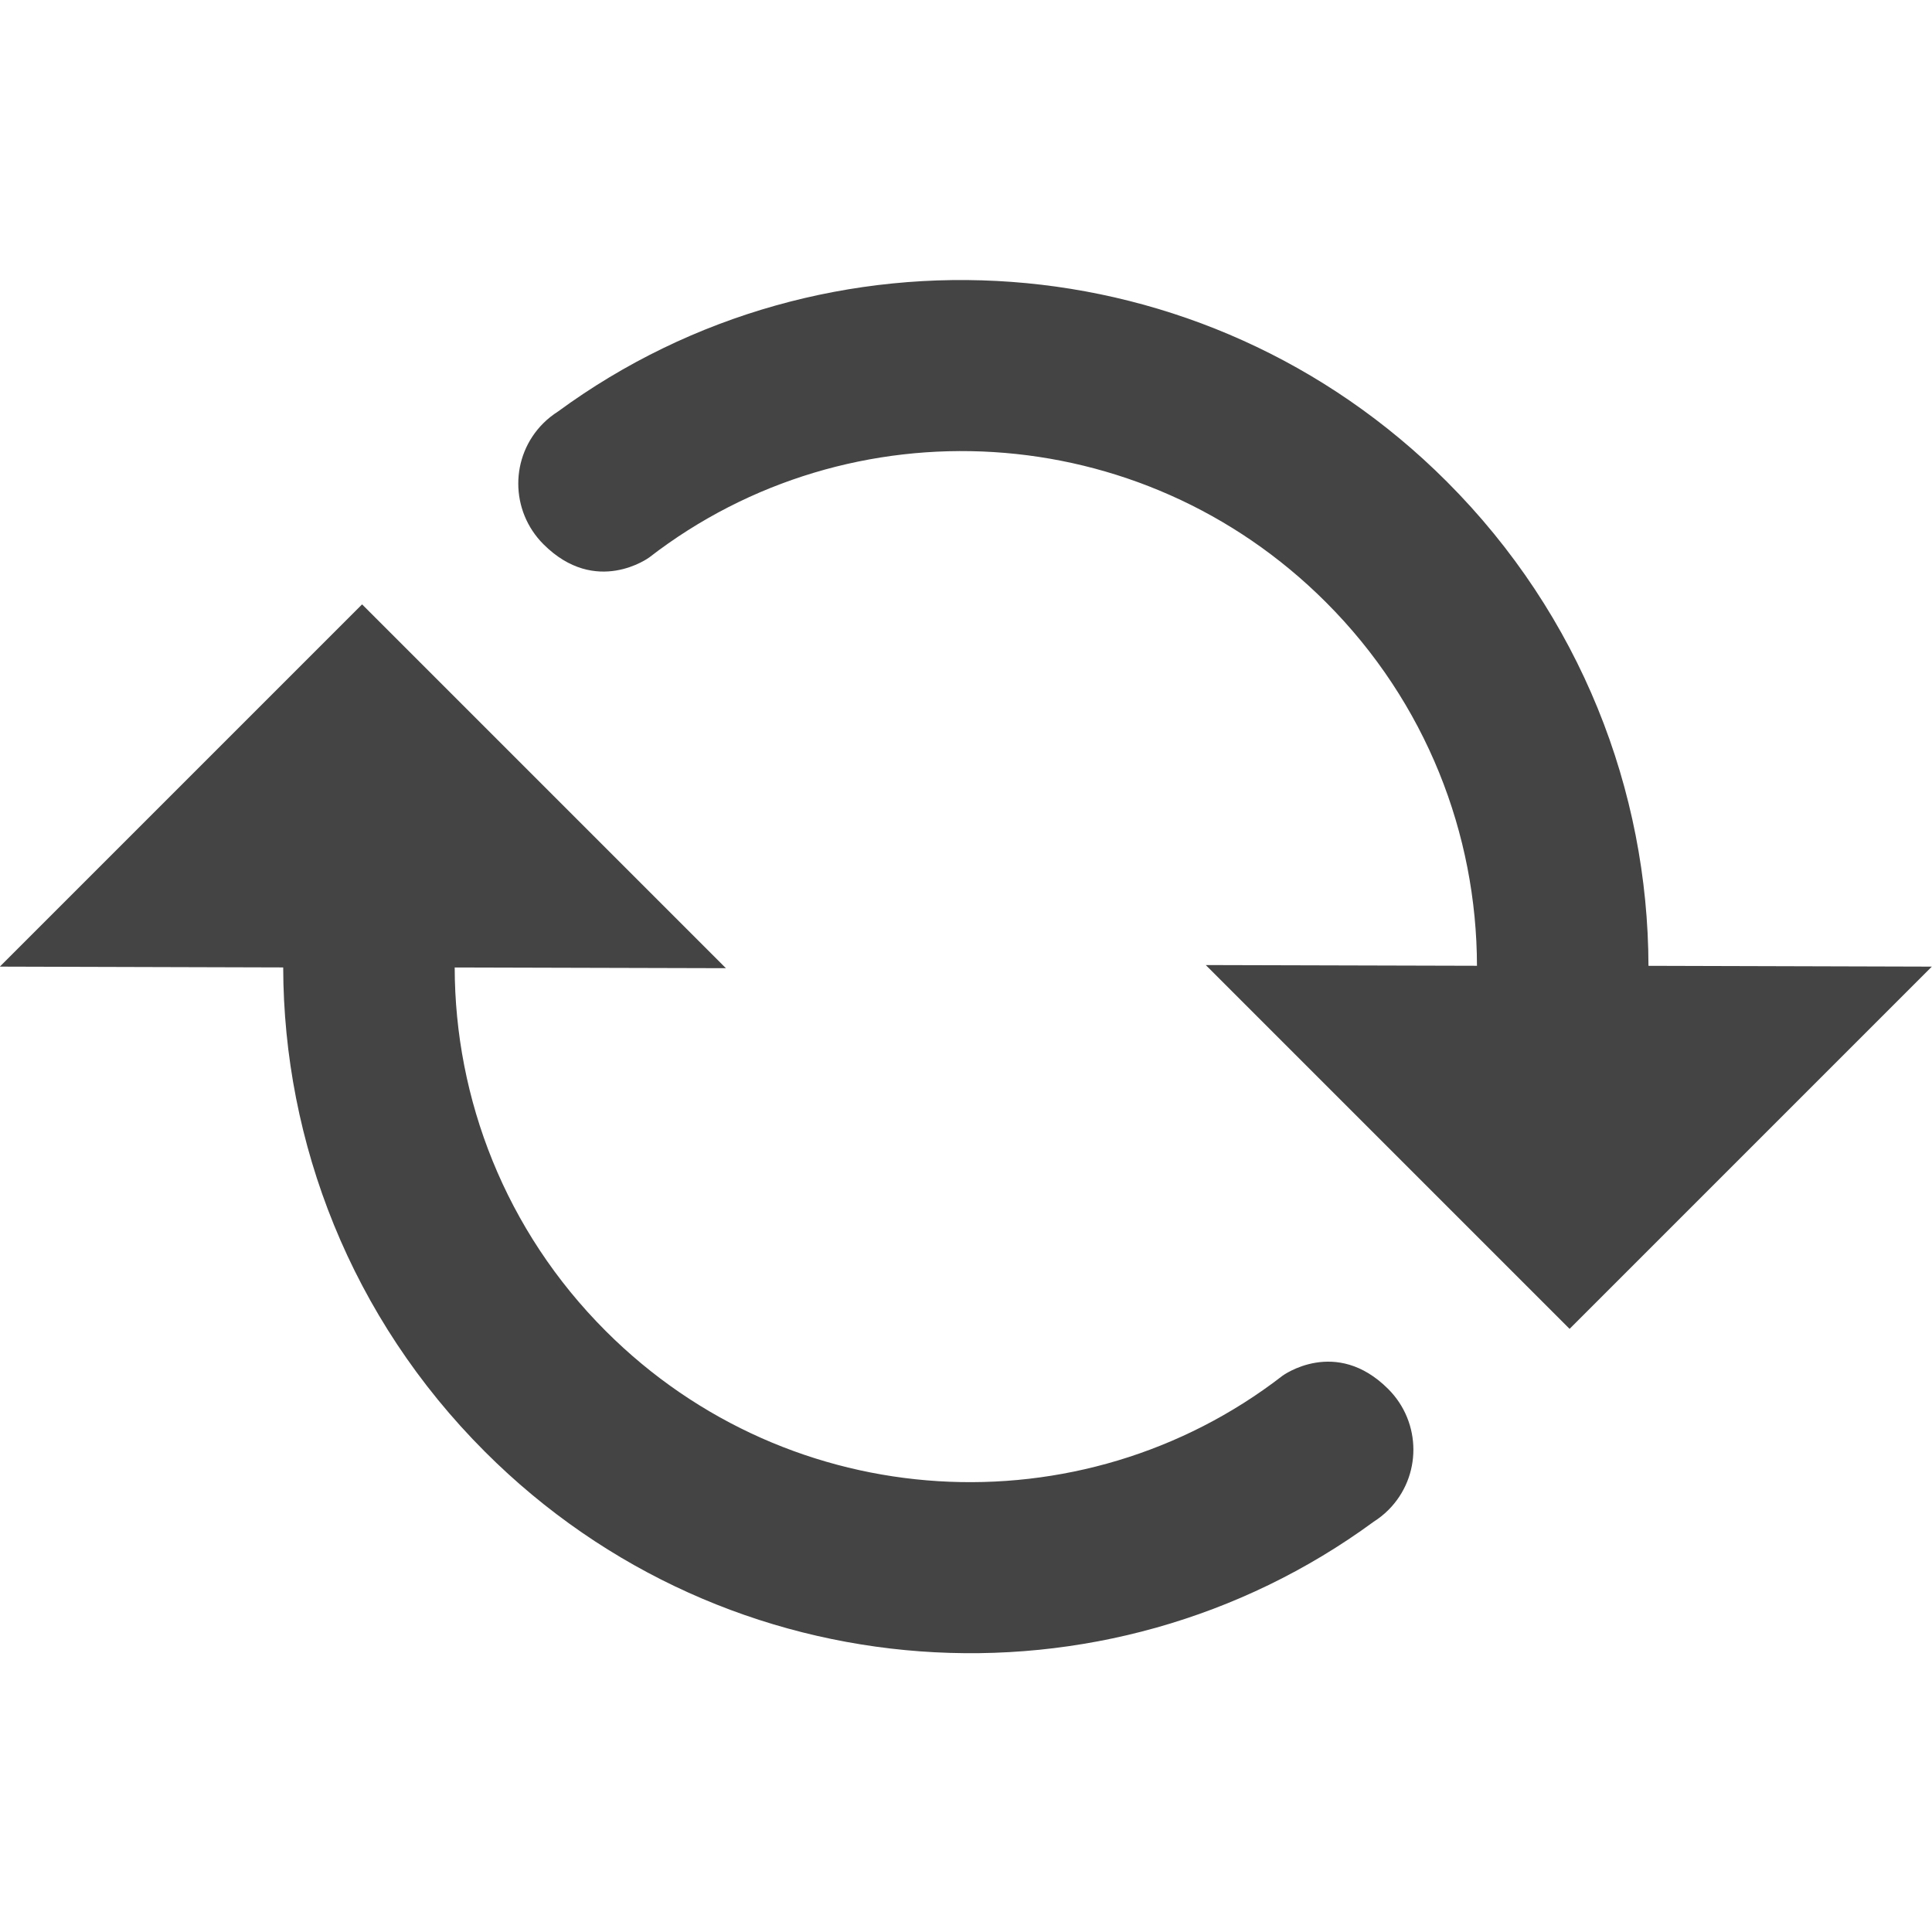
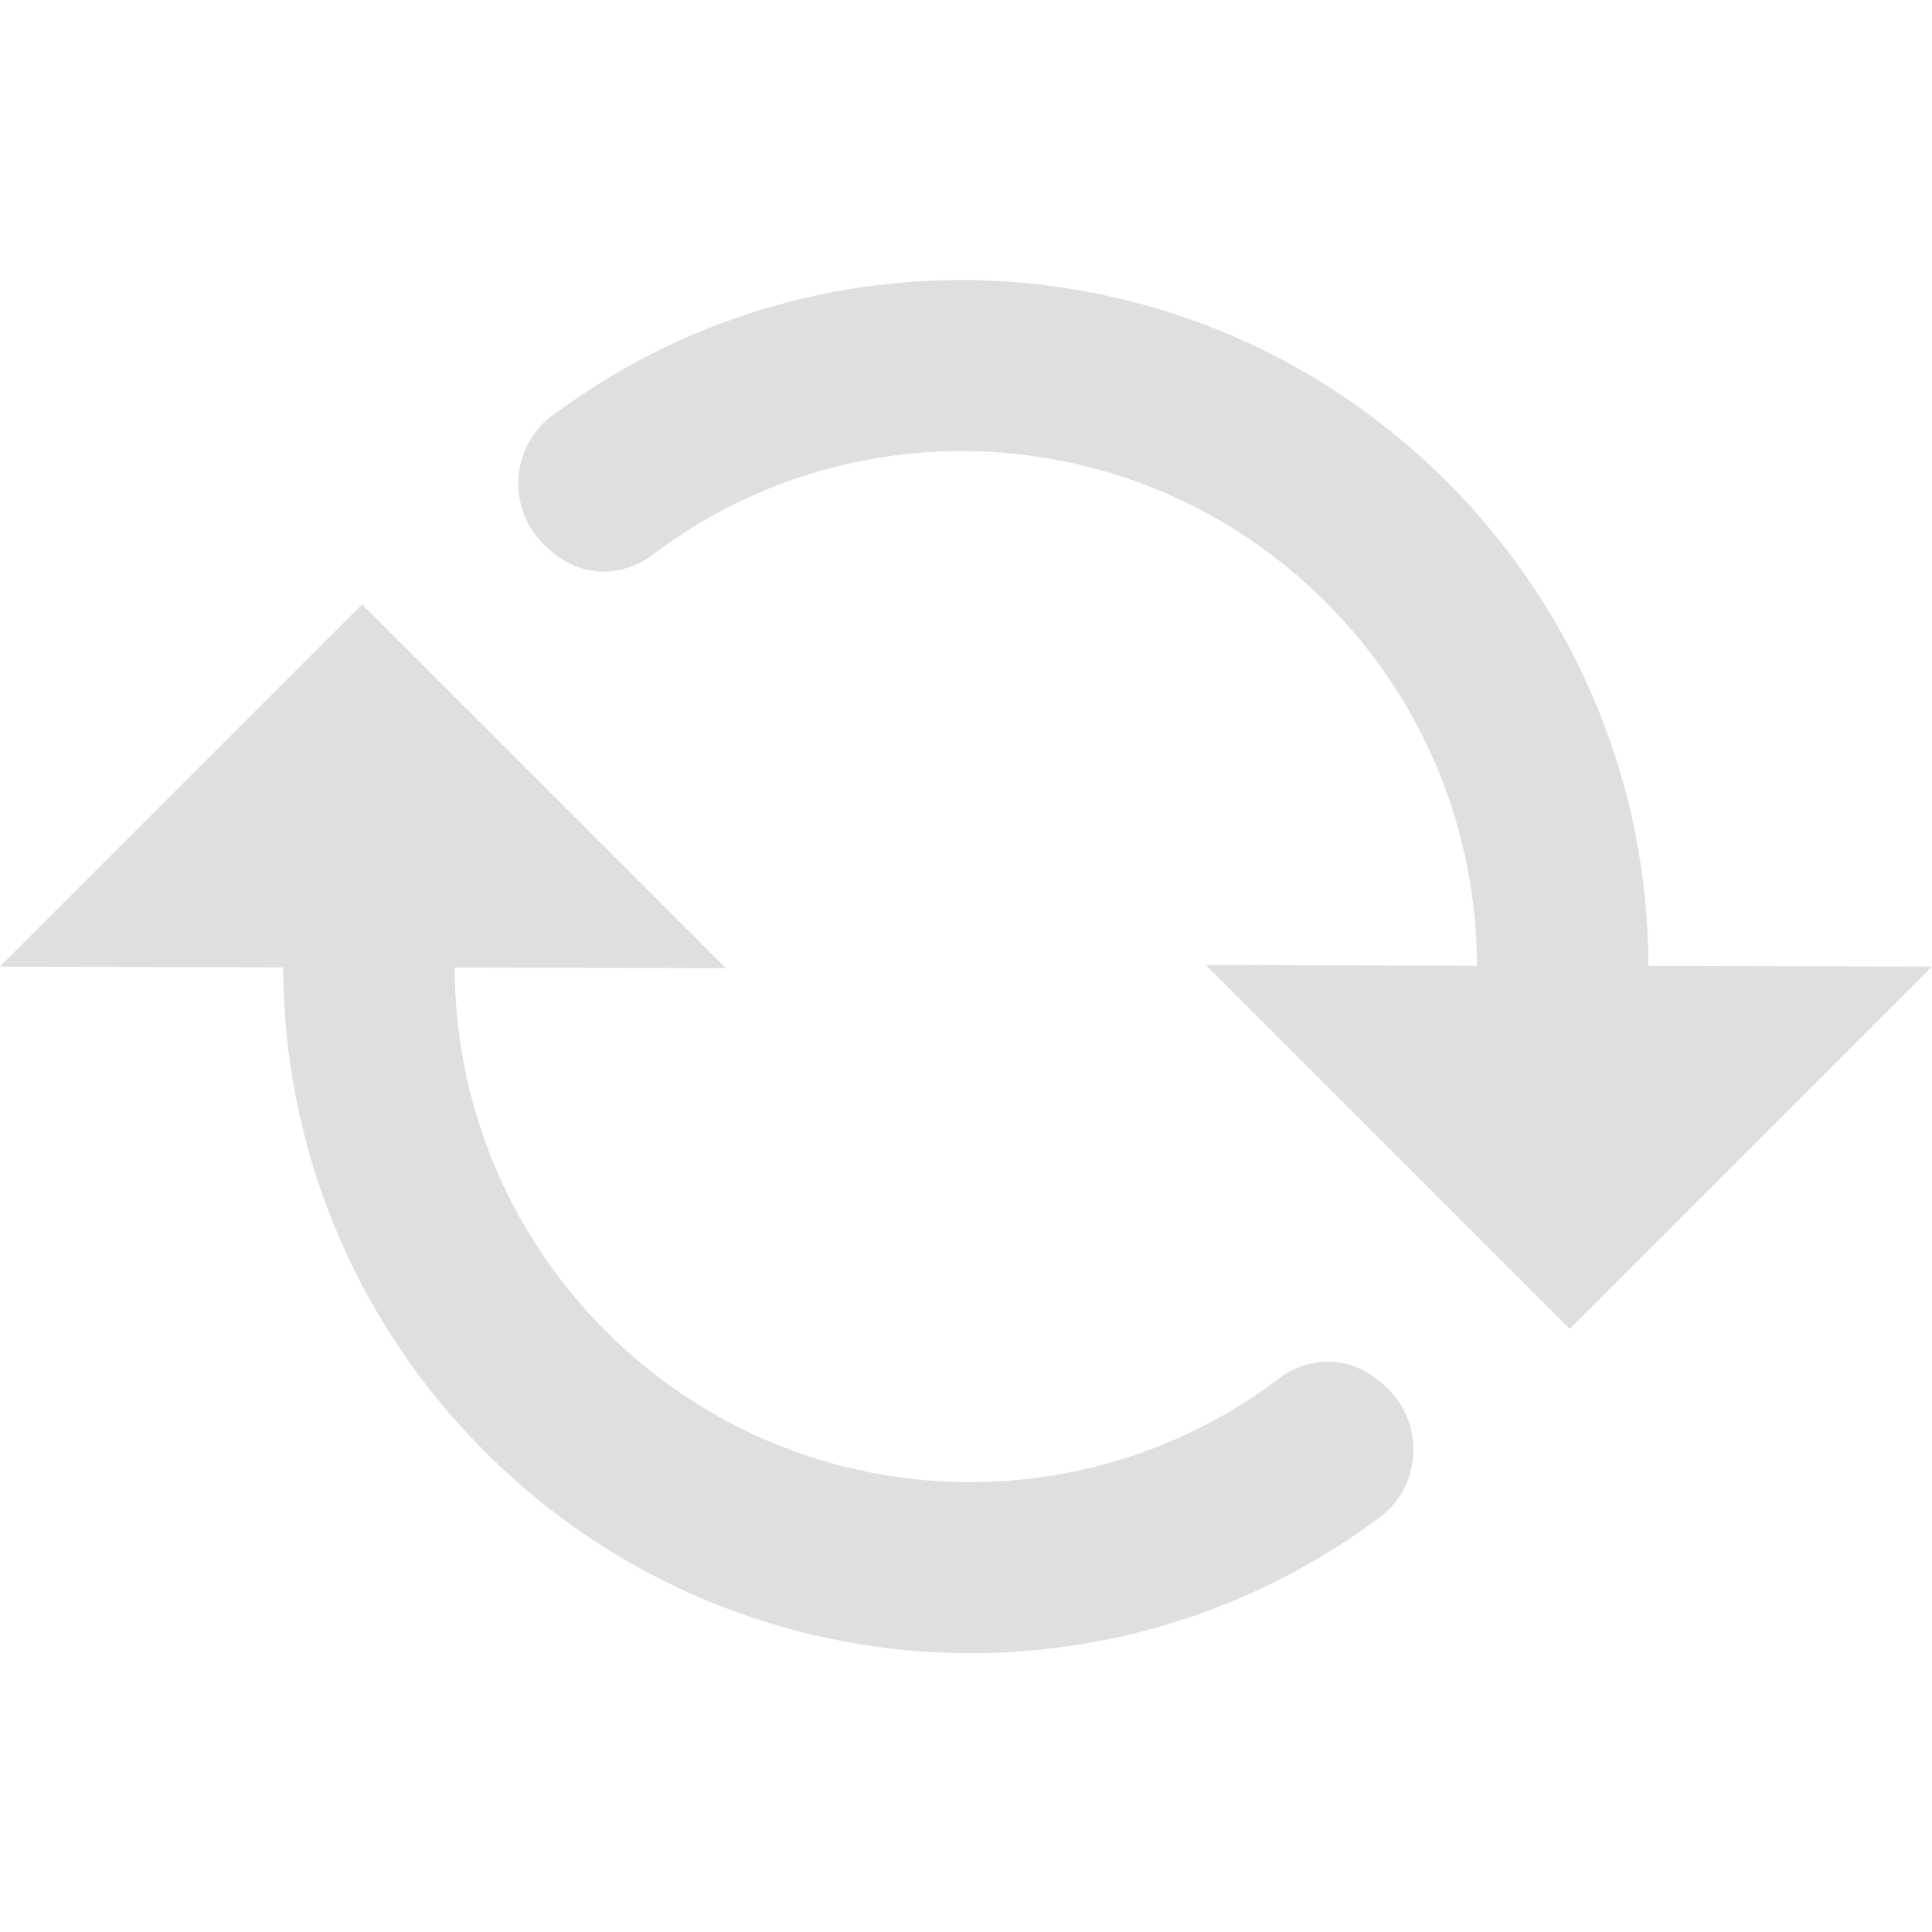
- <svg xmlns="http://www.w3.org/2000/svg" width="100%" height="100%" viewBox="0 0 16 16">
+ <svg xmlns="http://www.w3.org/2000/svg" style="clip-rule:evenodd;fill-rule:evenodd;stroke-linejoin:round;stroke-miterlimit:2" viewBox="0 0 16 16">
  <defs>
    <style id="current-color-scheme" type="text/css">
-  .ColorScheme-Text { color:#444444; } .ColorScheme-Highlight { color:#4285f4; } .ColorScheme-NeutralText { color:#ff9800; } .ColorScheme-PositiveText { color:#4caf50; } .ColorScheme-NegativeText { color:#f44336; }
-  </style>
+    .ColorScheme-Text { color:#dfdfdf; } .ColorScheme-Highlight { color:#4285f4; } .ColorScheme-NeutralText { color:#ff9800; } .ColorScheme-PositiveText { color:#4caf50; } .ColorScheme-NegativeText { color:#f44336; }
+   </style>
  </defs>
-   <svg style="clip-rule:evenodd;fill-rule:evenodd;stroke-linejoin:round;stroke-miterlimit:2" viewBox="0 0 16 16">
-     <g id="Reload-Icon" transform="matrix(.333333 .333333 -.333333 .333333 927.331 -1404.66)">
-       <path d="m752 3495h-9.039l3.378-3.36c-1.636-1.63-3.895-2.64-6.392-2.64-4.601 0-8.397 3.42-8.963 7.85 0 0-0.173 1.15-1.478 1.15-0.831 0-1.505-0.67-1.505-1.5 0-0.11 0.013-0.22 0.037-0.33 0.886-5.76 5.878-10.17 11.909-10.17 3.329 0 6.342 1.34 8.523 3.51l3.53-3.51v9zm-24 6h9.039l-3.378 3.36c1.635 1.63 3.895 2.64 6.392 2.64 4.601 0 8.397-3.42 8.963-7.85 0 0 0.173-1.15 1.478-1.15 0.831 0 1.505 0.67 1.505 1.5 0 0.11-0.013 0.22-0.037 0.33-0.886 5.76-5.878 10.17-11.909 10.17-3.329 0-6.342-1.34-8.523-3.51l-3.53 3.51v-9z" style="fill:currentColor" class="ColorScheme-Text" />
-     </g>
-   </svg>
+   <g id="Reload-Icon" transform="matrix(.333333 .333333 -.333333 .333333 927.331 -1404.66)">
+     <path style="fill:currentColor" class="ColorScheme-Text" d="m752 3495h-9.039l3.378-3.36c-1.636-1.63-3.895-2.64-6.392-2.64-4.601 0-8.397 3.42-8.963 7.85 0 0-0.173 1.15-1.478 1.15-0.831 0-1.505-0.67-1.505-1.5 0-0.11 0.013-0.22 0.037-0.33 0.886-5.76 5.878-10.17 11.909-10.17 3.329 0 6.342 1.34 8.523 3.51l3.53-3.51v9zm-24 6h9.039l-3.378 3.36c1.635 1.63 3.895 2.64 6.392 2.64 4.601 0 8.397-3.42 8.963-7.85 0 0 0.173-1.15 1.478-1.15 0.831 0 1.505 0.67 1.505 1.5 0 0.11-0.013 0.22-0.037 0.33-0.886 5.76-5.878 10.17-11.909 10.17-3.329 0-6.342-1.34-8.523-3.51l-3.53 3.51v-9z" />
+   </g>
</svg>
